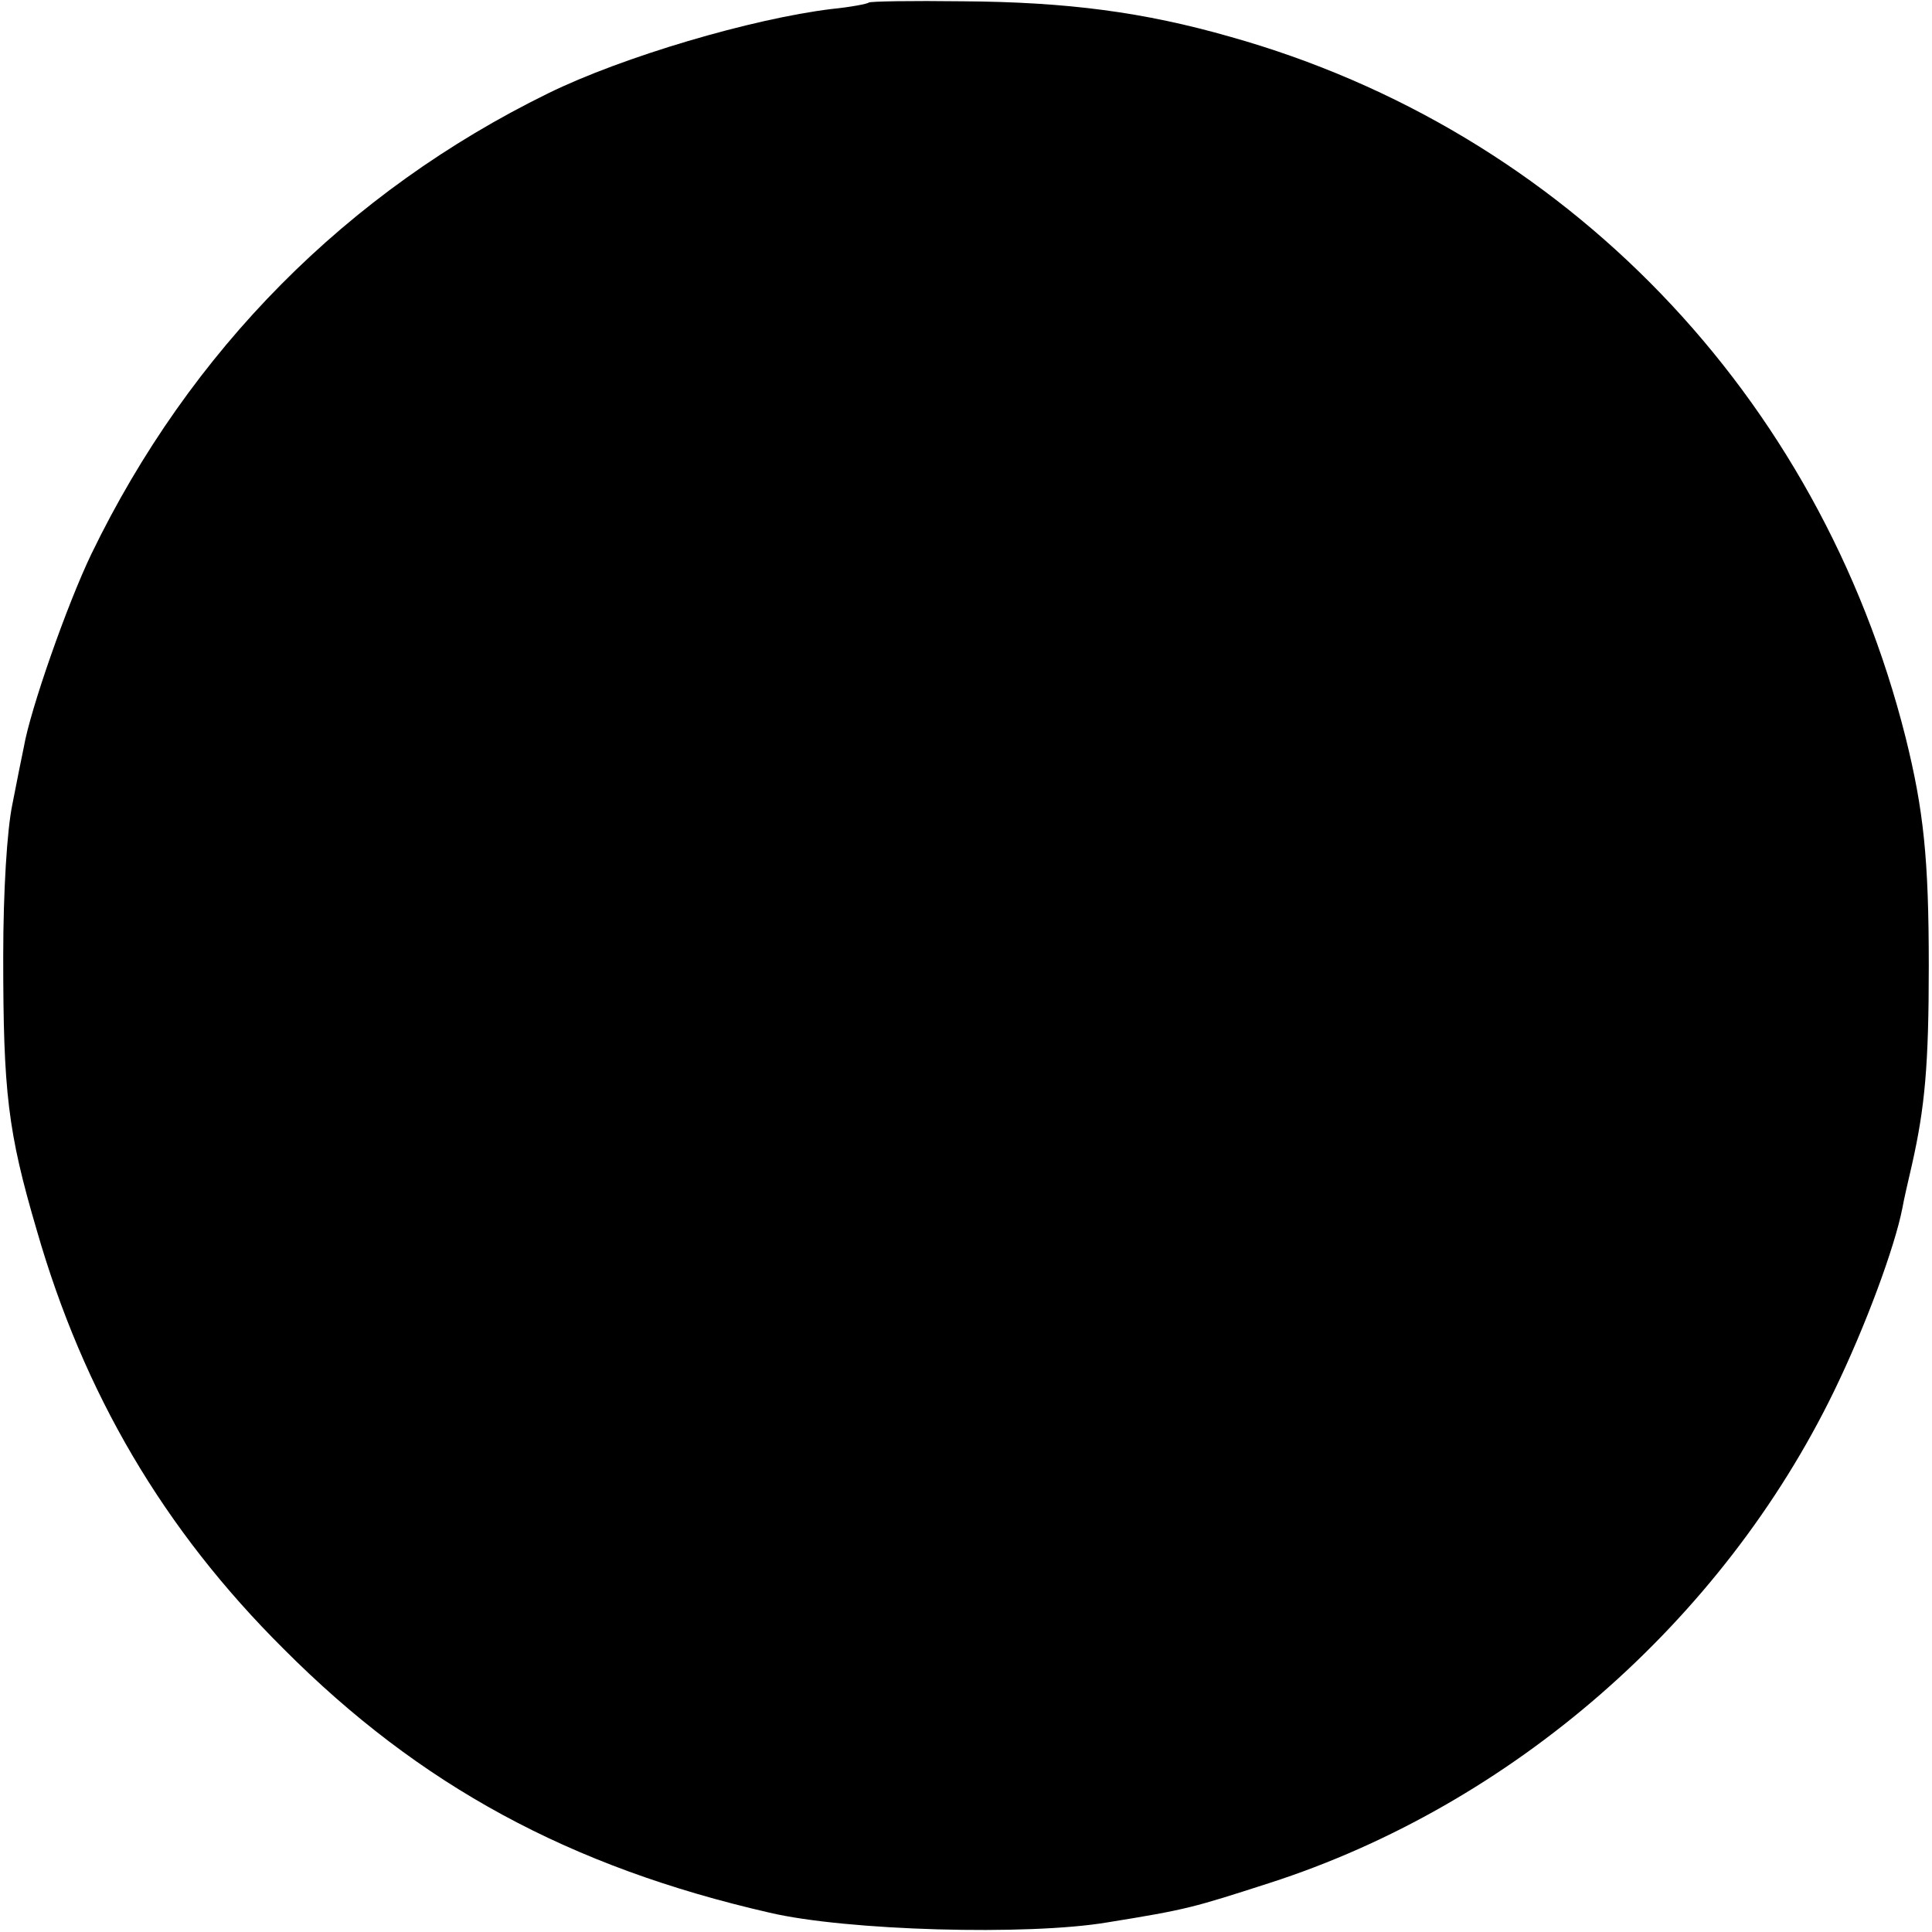
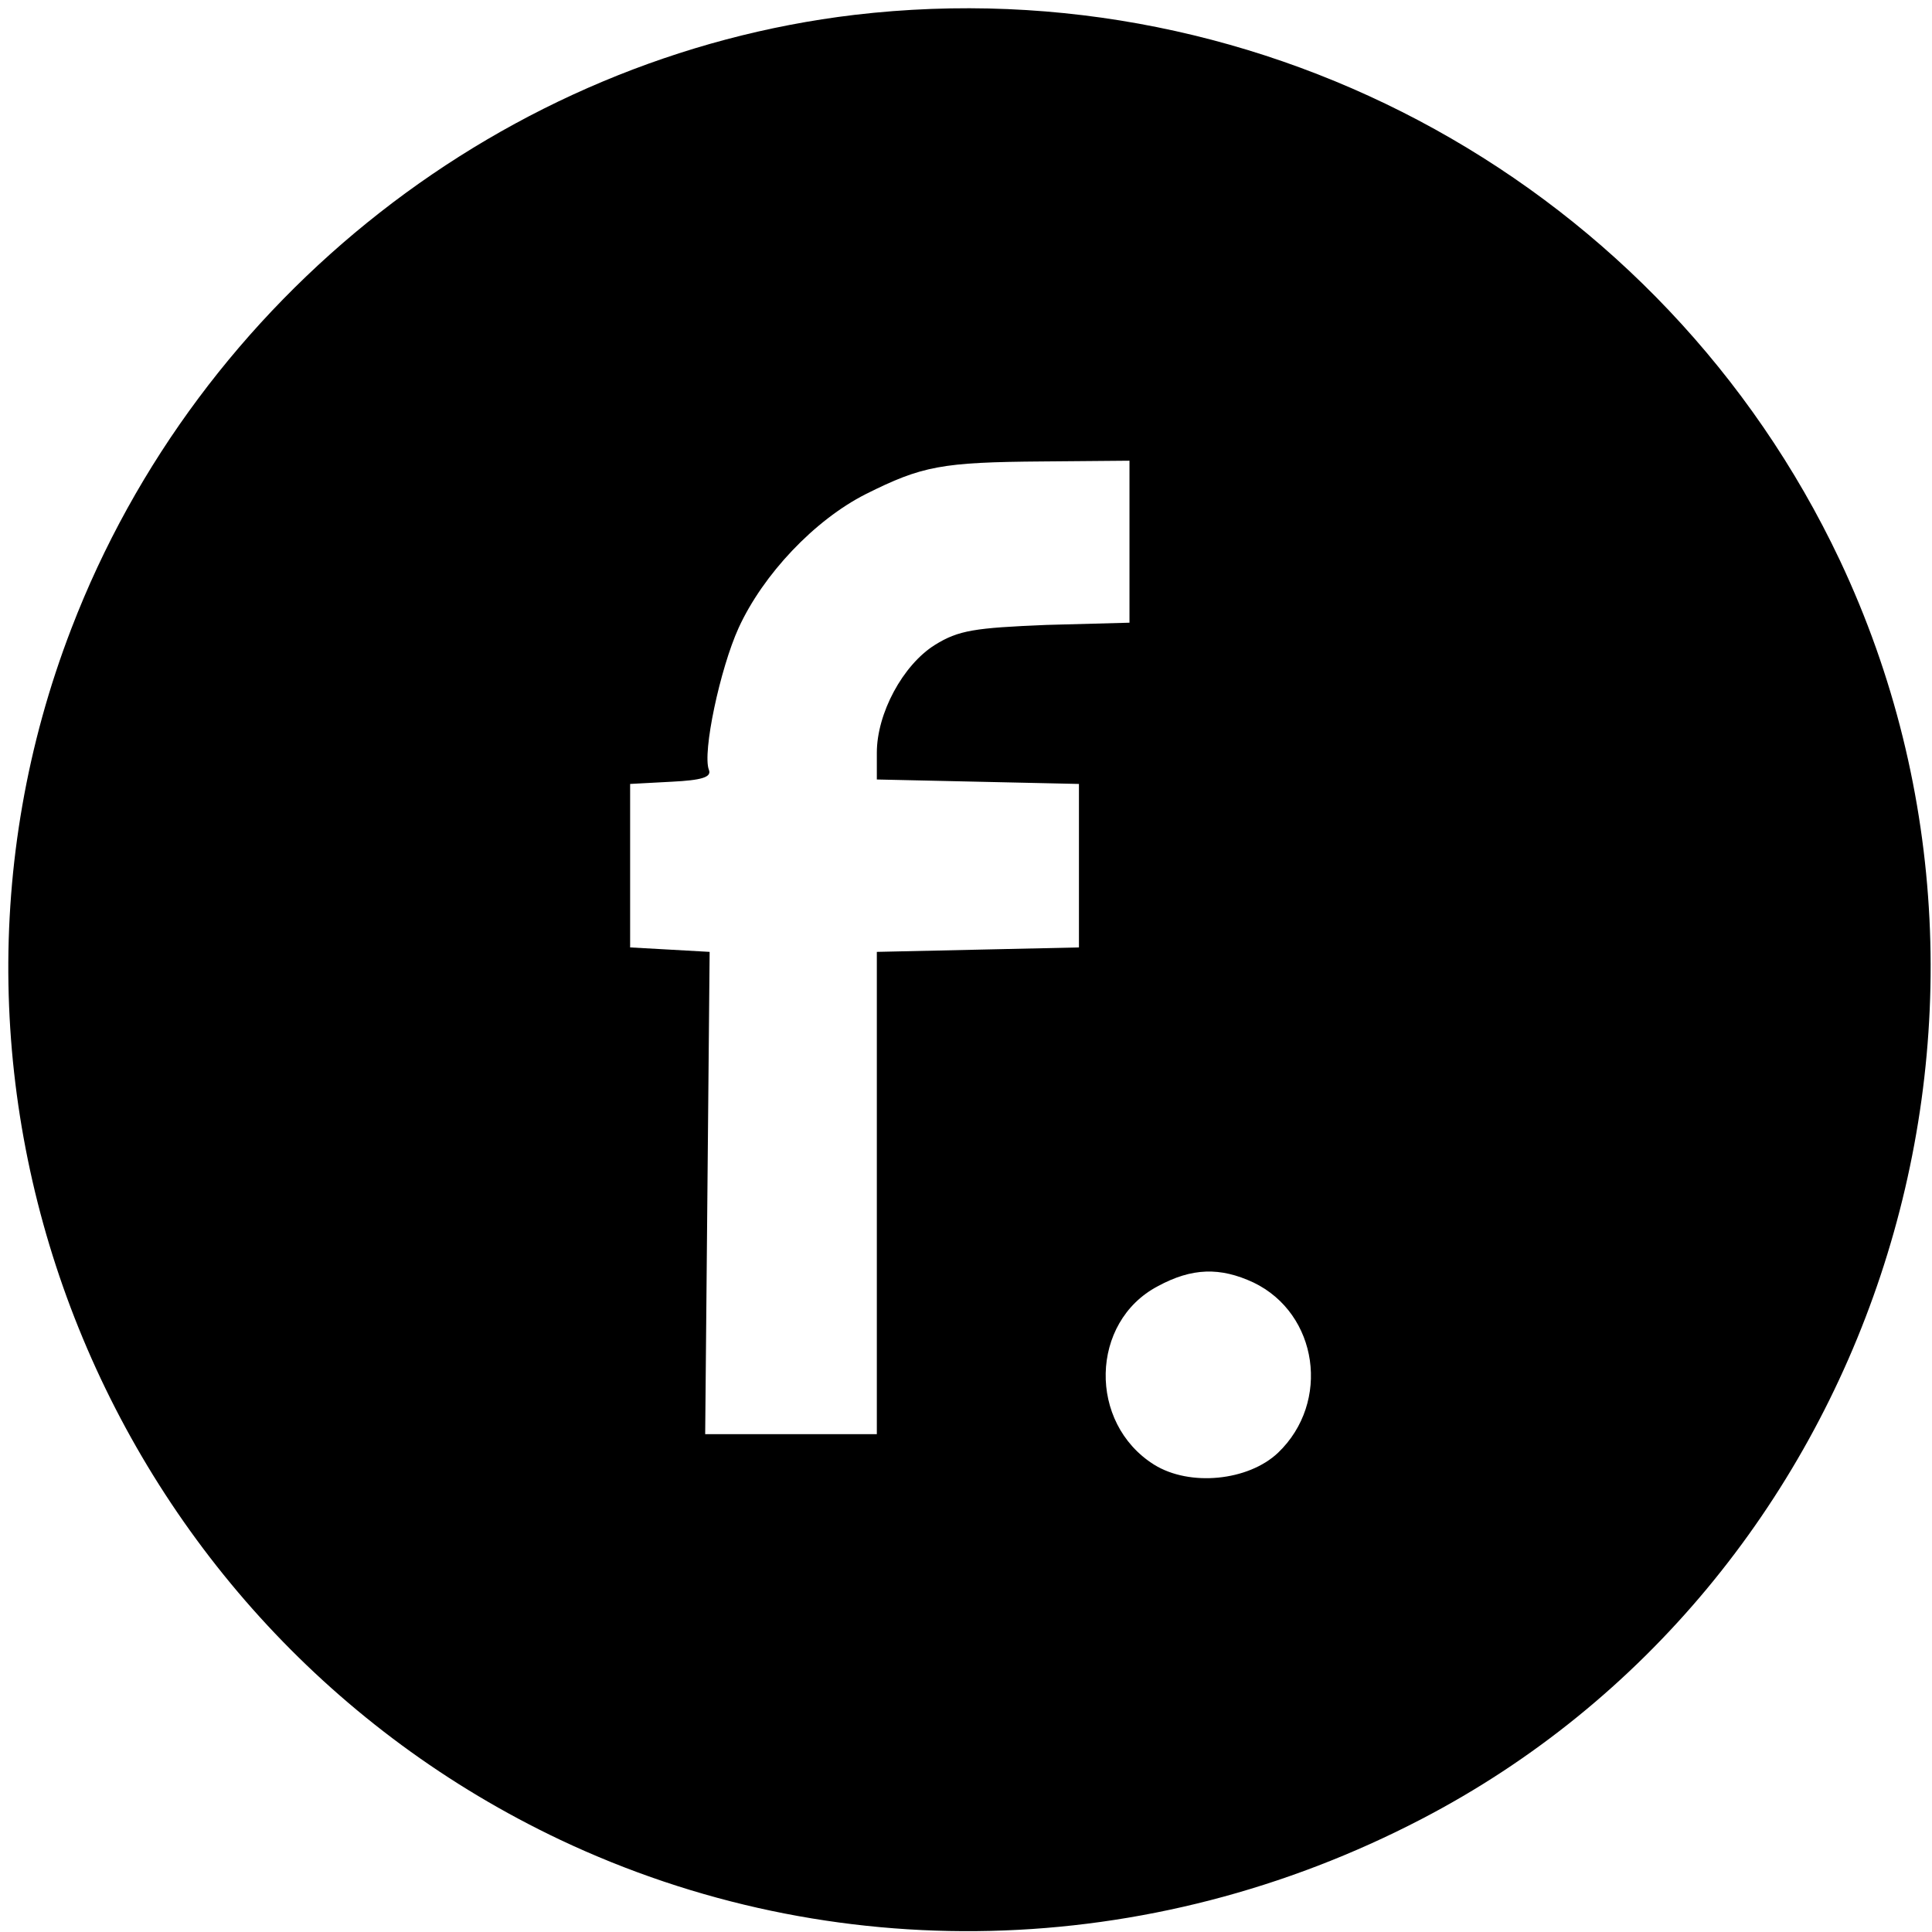
- <svg xmlns="http://www.w3.org/2000/svg" version="1.0" width="300pt" height="300pt" viewBox="0 0 300 300" preserveAspectRatio="xMidYMid meet">
-   <g transform="translate(0,300) scale(0.1,-0.1)" fill="#000000" stroke="none">
-     <path d="M1349 2996 c-2 -2 -28 -7 -58 -10 -123 -15 -324 -74 -440 -131 -312 -153 -556 -399 -709 -715 -38 -79 -95 -242 -105 -300 -3 -14 -11 -54 -18 -90 -8 -39 -14 -133 -14 -235 0 -211 7 -272 52 -425 73 -254 197 -465 383 -650 212 -213 445 -339 755 -410 119 -28 401 -36 525 -15 124 20 133 23 251 61 376 121 703 406 877 764 49 101 94 223 106 284 2 12 9 42 15 68 20 89 26 154 26 308 0 167 -8 242 -36 355 -134 532 -529 942 -1049 1088 -133 38 -252 54 -416 55 -78 1 -143 0 -145 -2z" />
+ <svg xmlns="http://www.w3.org/2000/svg" version="1.0" width="260pt" height="260pt" viewBox="0 0 260 260" preserveAspectRatio="xMidYMid meet">
+   <g transform="translate(0,260) scale(0.1,-0.1)" fill="#000000" stroke="none">
+     <path d="M1150 2580 c-470 -56 -882 -378 -1054 -826 -241 -626 48 -1341 658 -1630 366 -173 792 -163 1159 28 604 314 856 1073 563 1694 -238 503 -773 799 -1326 734z m370 -709 l0 -109 -112 -3 c-96 -4 -118 -7 -150 -27 -43 -27 -78 -92 -78 -145 l0 -36 136 -3 136 -3 0 -110 0 -110 -136 -3 -136 -3 0 -324 0 -325 -115 0 -116 0 3 325 3 324 -53 3 -54 3 0 110 0 110 56 3 c40 2 54 6 50 16 -9 23 15 136 40 191 33 72 102 145 171 180 76 38 102 43 238 44 l117 1 0 -109z m167 -997 c87 -42 104 -161 33 -229 -40 -38 -119 -46 -167 -16 -89 56 -86 192 5 240 46 25 84 26 129 5z" />
  </g>
</svg>
